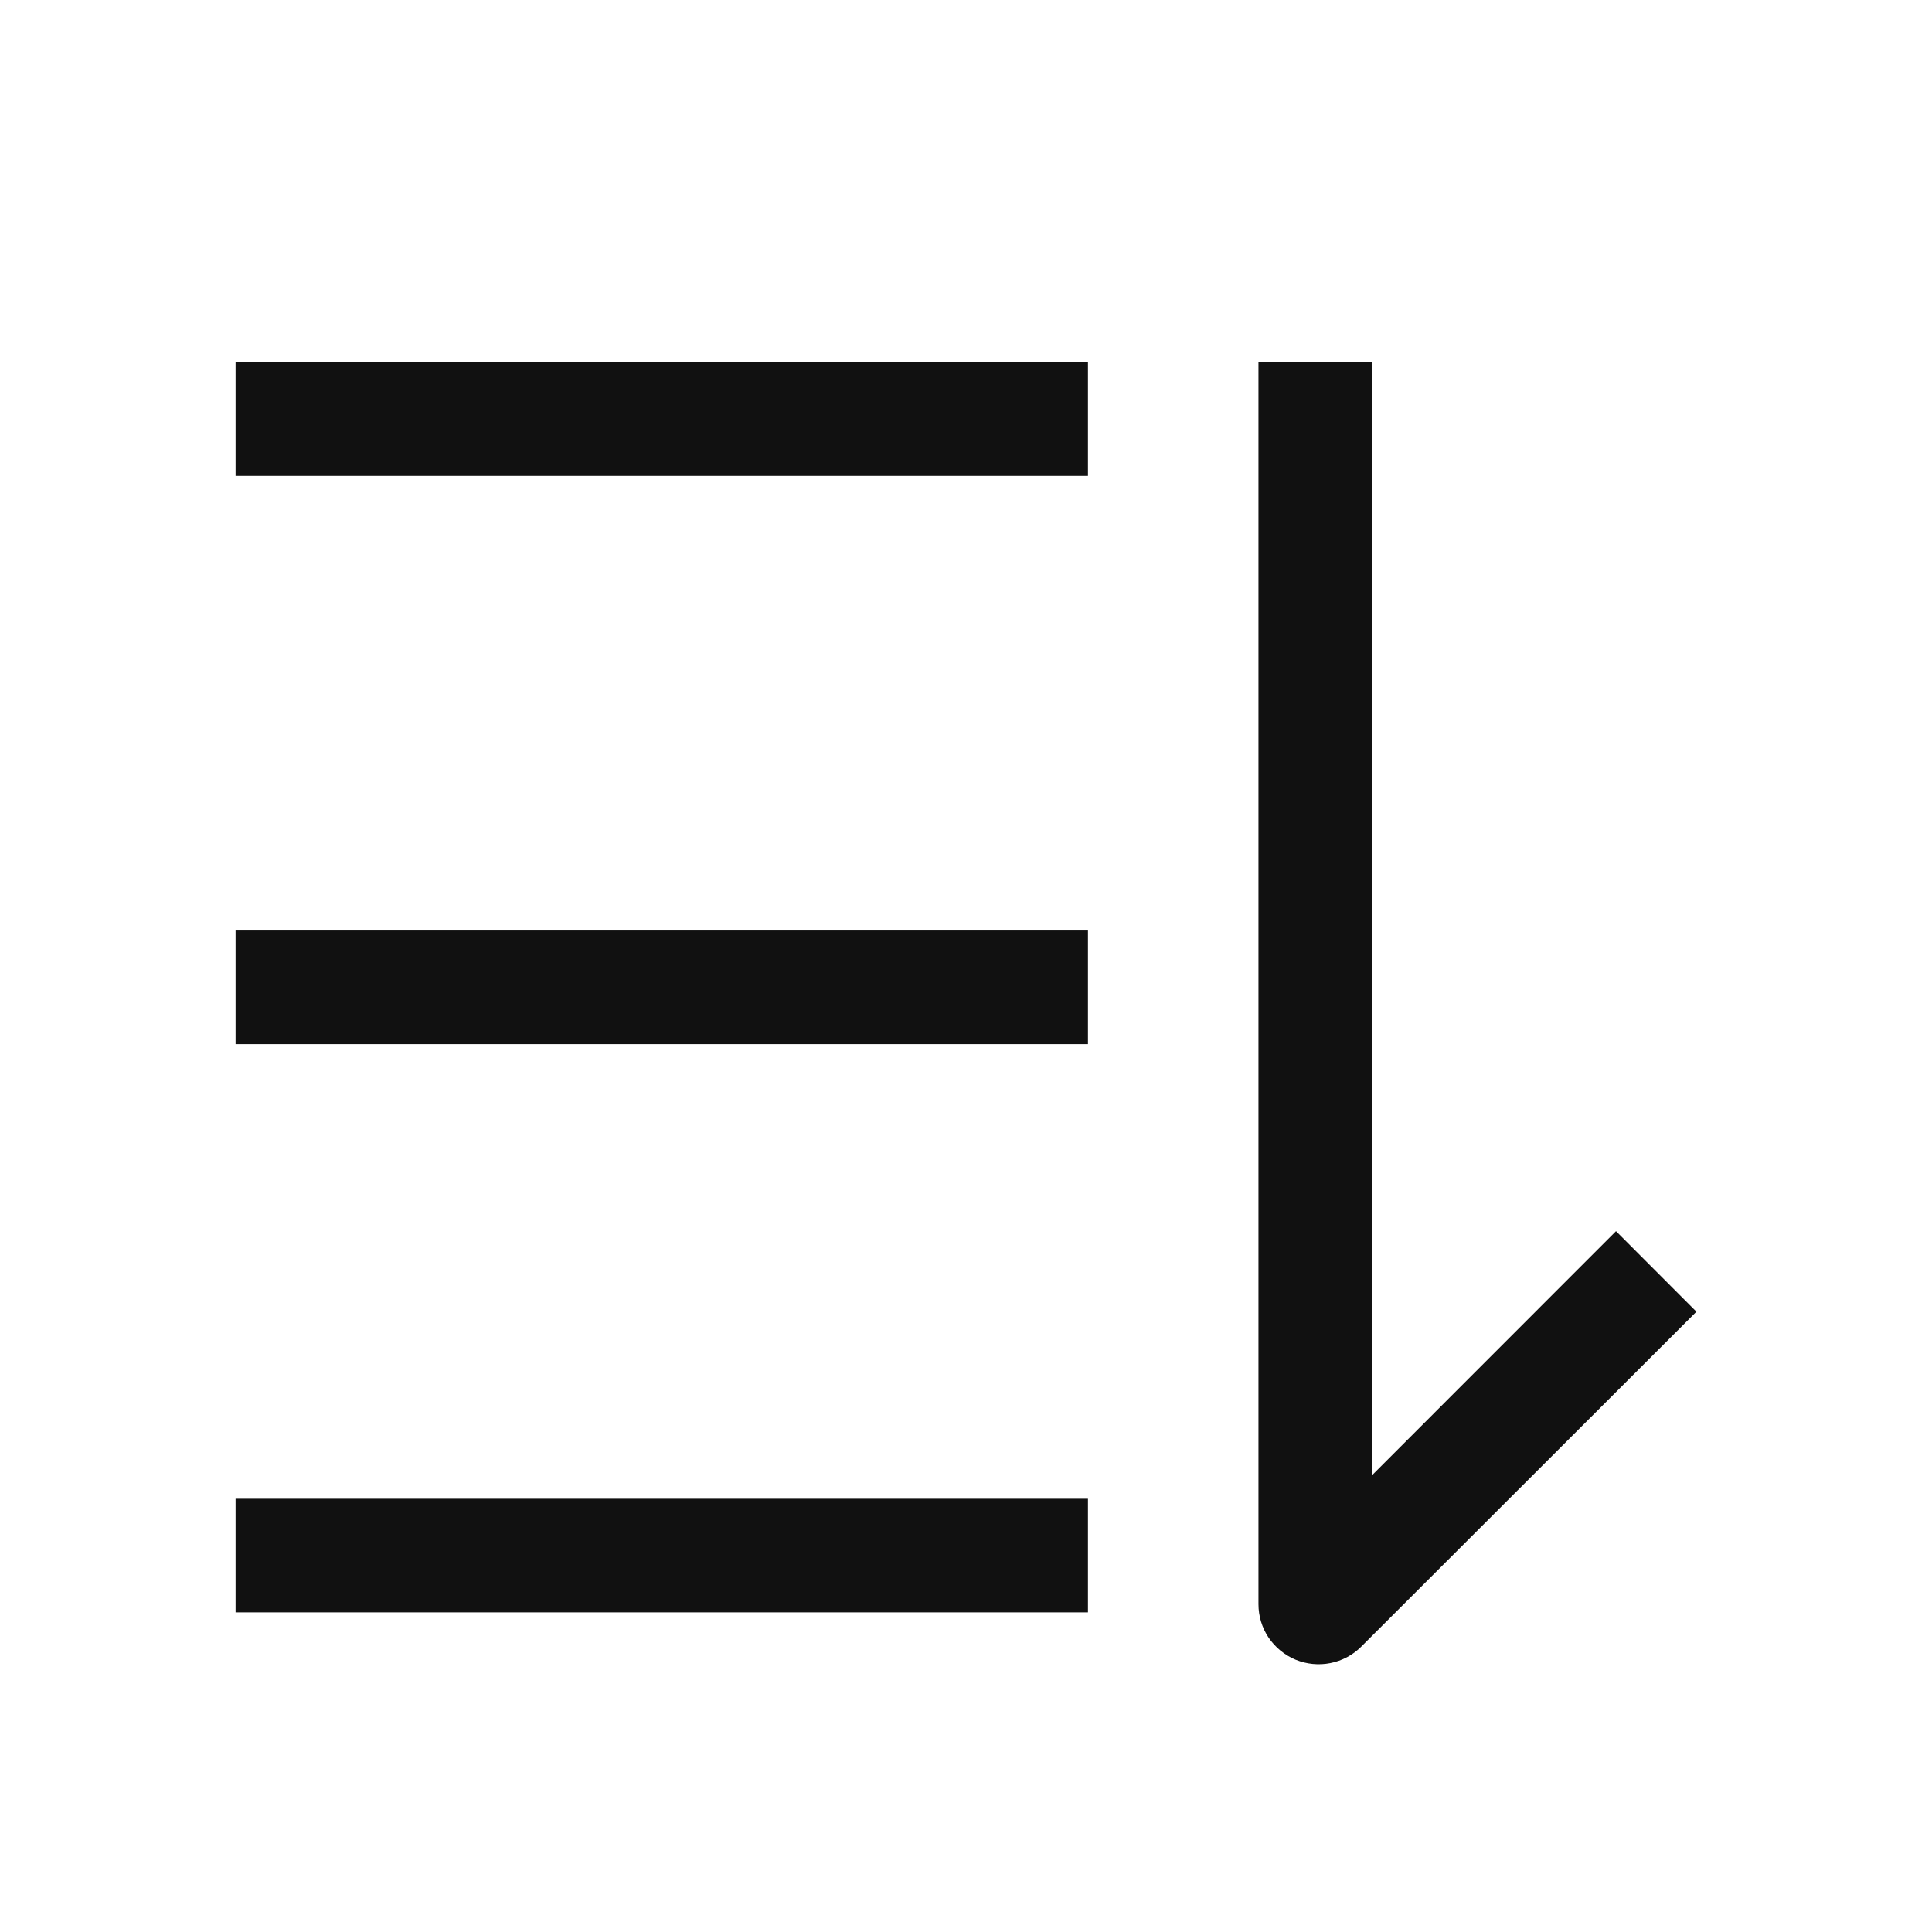
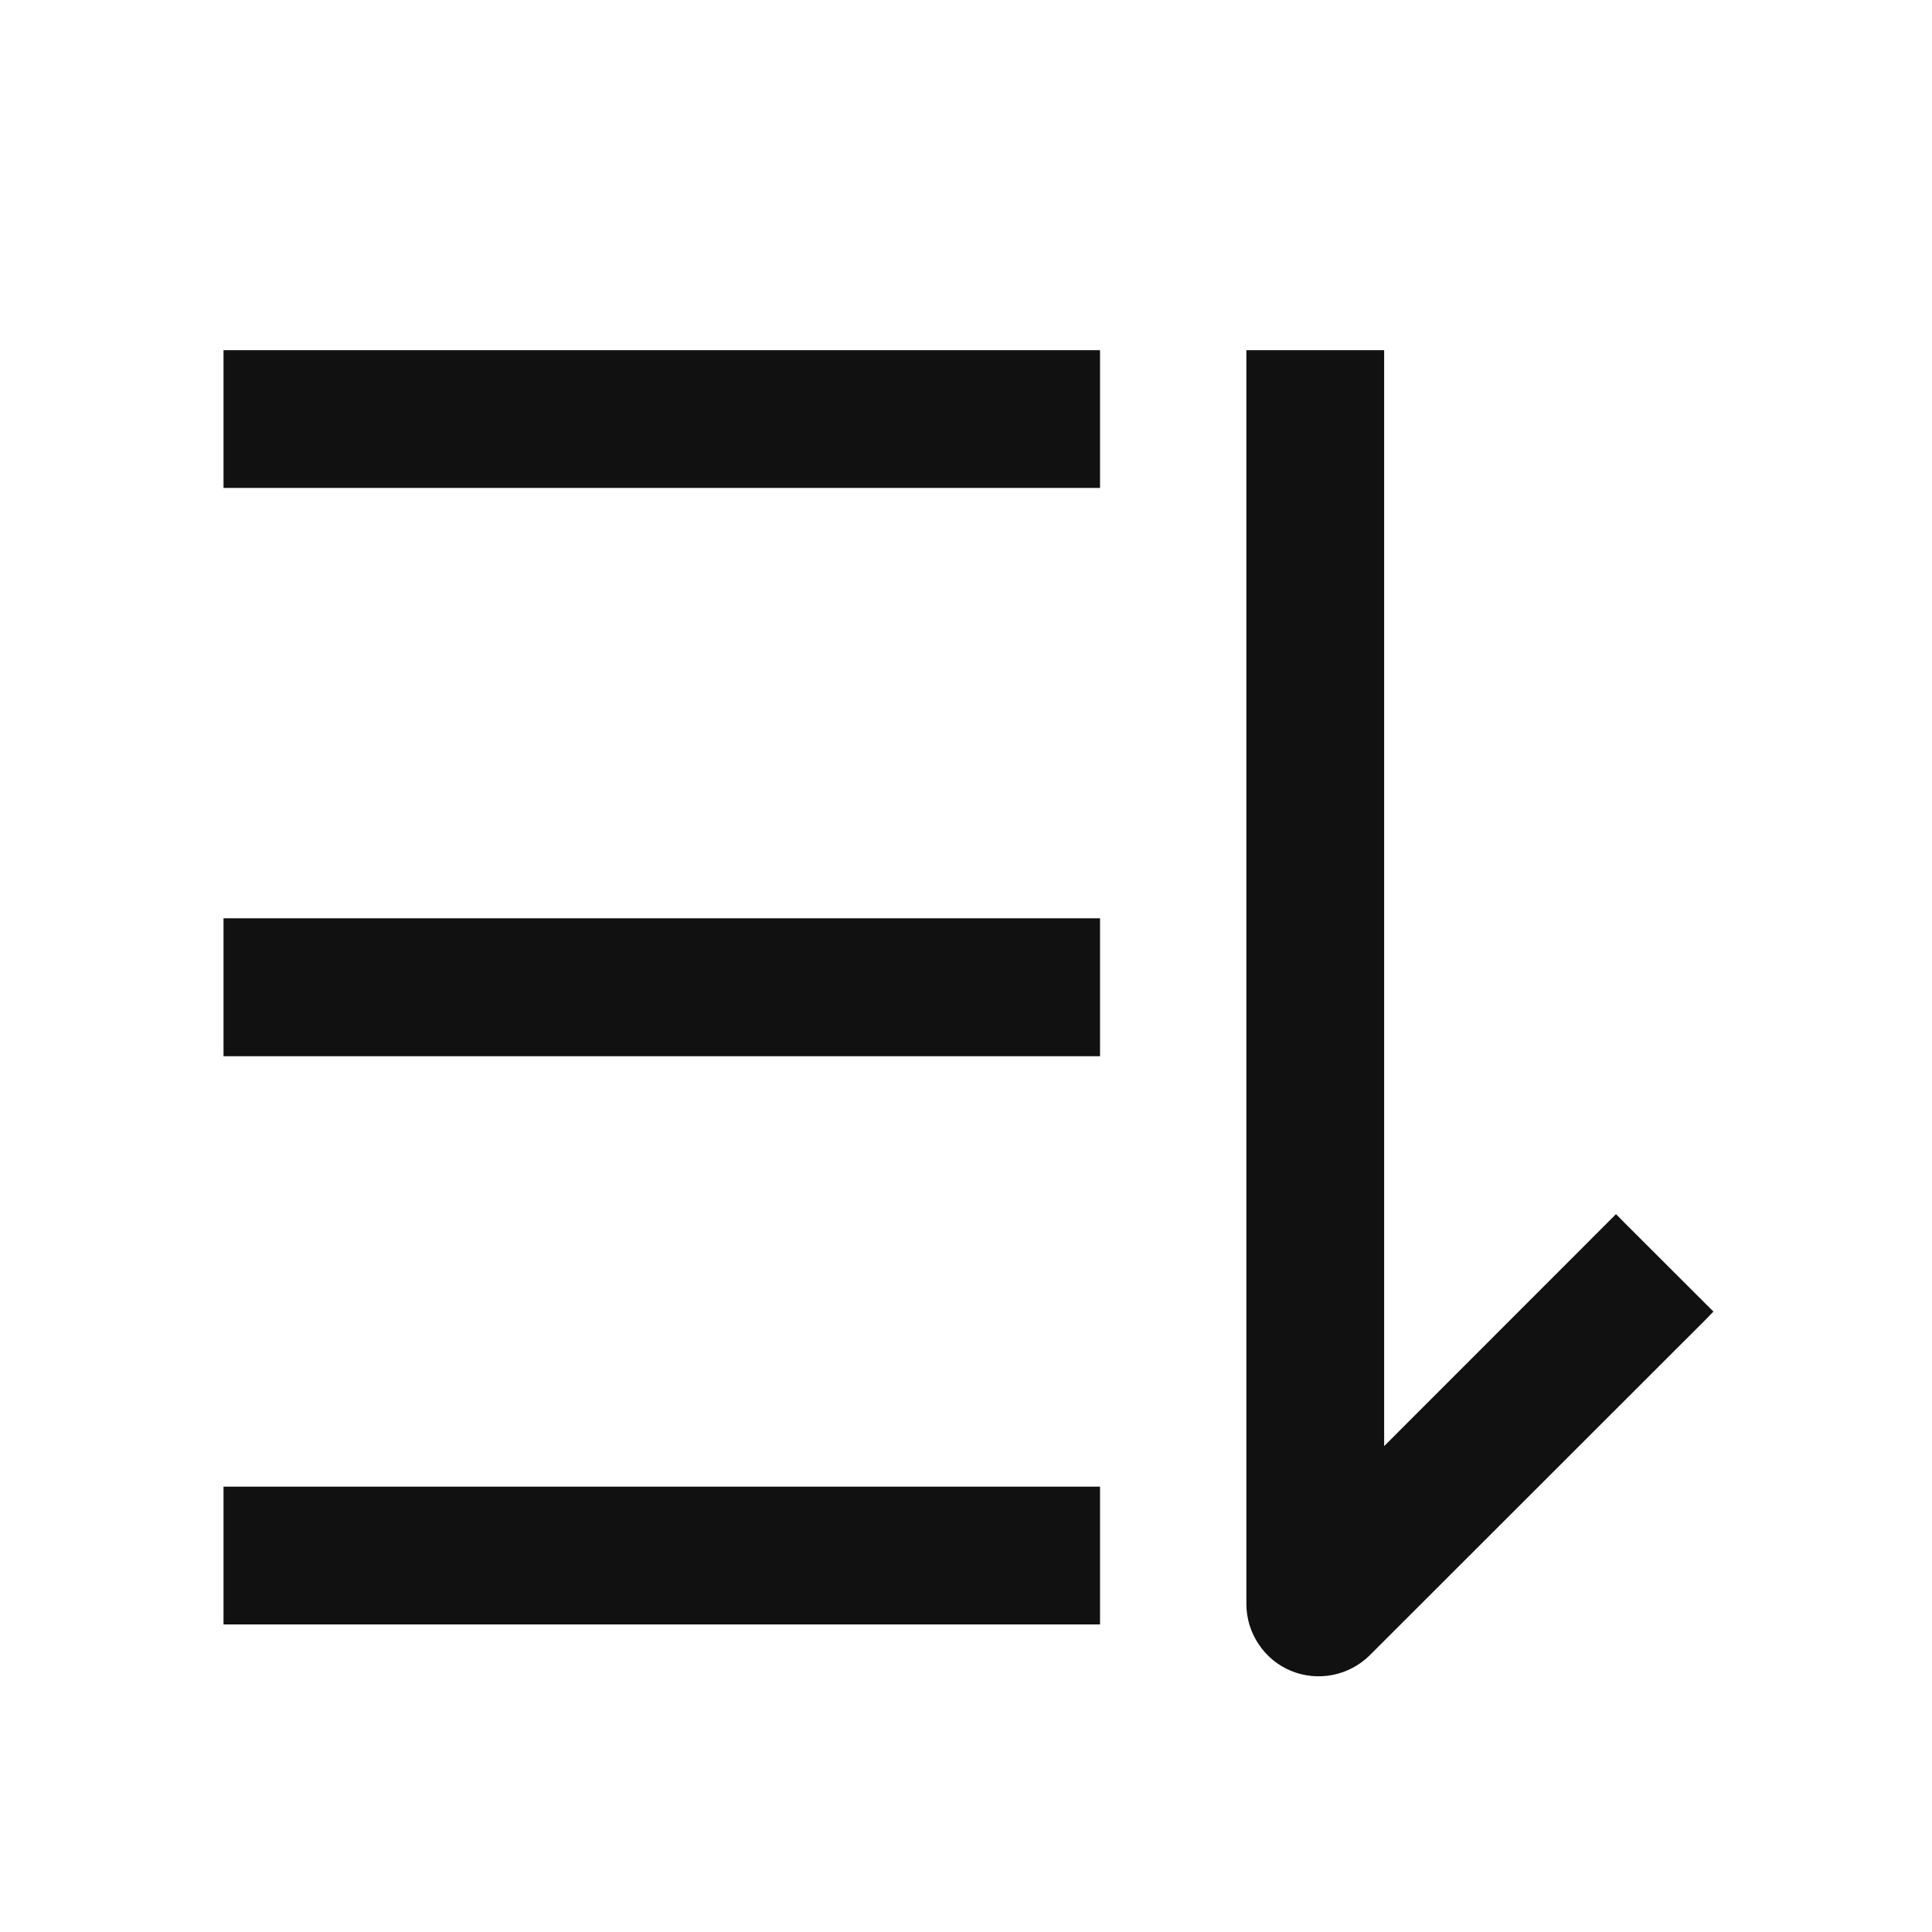
<svg xmlns="http://www.w3.org/2000/svg" width="16" height="16" viewBox="0 0 16 16" fill="none">
  <path d="M11.363 12.217L13.383 10.196L14.049 10.863L11.273 13.637C11.203 13.707 11.114 13.754 11.017 13.773C10.921 13.792 10.821 13.782 10.73 13.745C10.639 13.707 10.561 13.643 10.506 13.562C10.451 13.48 10.422 13.384 10.422 13.285V3H11.363V12.217Z" fill="#111111" />
  <path d="M1.951 3V3.941H9.01V3H1.951ZM9.01 7.706V8.647H1.951V7.706H9.01ZM1.951 12.412V13.353H9.01V12.412H1.951Z" fill="#111111" />
+   <path d="M11.463 2.9V11.976L13.312 10.126L13.383 10.055L13.453 10.126L14.19 10.862L14.12 10.934L11.344 13.708C11.26 13.791 11.153 13.848 11.037 13.871C10.921 13.894 10.8 13.882 10.691 13.837C10.582 13.792 10.489 13.715 10.424 13.617C10.358 13.519 10.322 13.403 10.322 13.285V2.9H11.463ZM9.11 12.312V13.453H1.851V12.312H9.11ZM2.051 13.253H8.91V12.512H2.051V13.253ZM9.11 7.605V8.747H1.851V7.605H9.11ZM2.051 8.547H8.91V7.806H2.051V8.547ZM9.11 2.9V4.041H1.851V2.9H9.11ZM2.051 3.841H8.91V3.1H2.051V3.841ZM10.526 13.344C10.535 13.402 10.557 13.457 10.59 13.506C10.633 13.571 10.696 13.622 10.768 13.652C10.841 13.682 10.921 13.69 10.998 13.675C11.075 13.659 11.146 13.622 11.202 13.566L13.907 10.862L13.382 10.337L11.262 12.459V3.1H10.521V13.285L10.526 13.344Z" fill="#111111" />
</svg>
